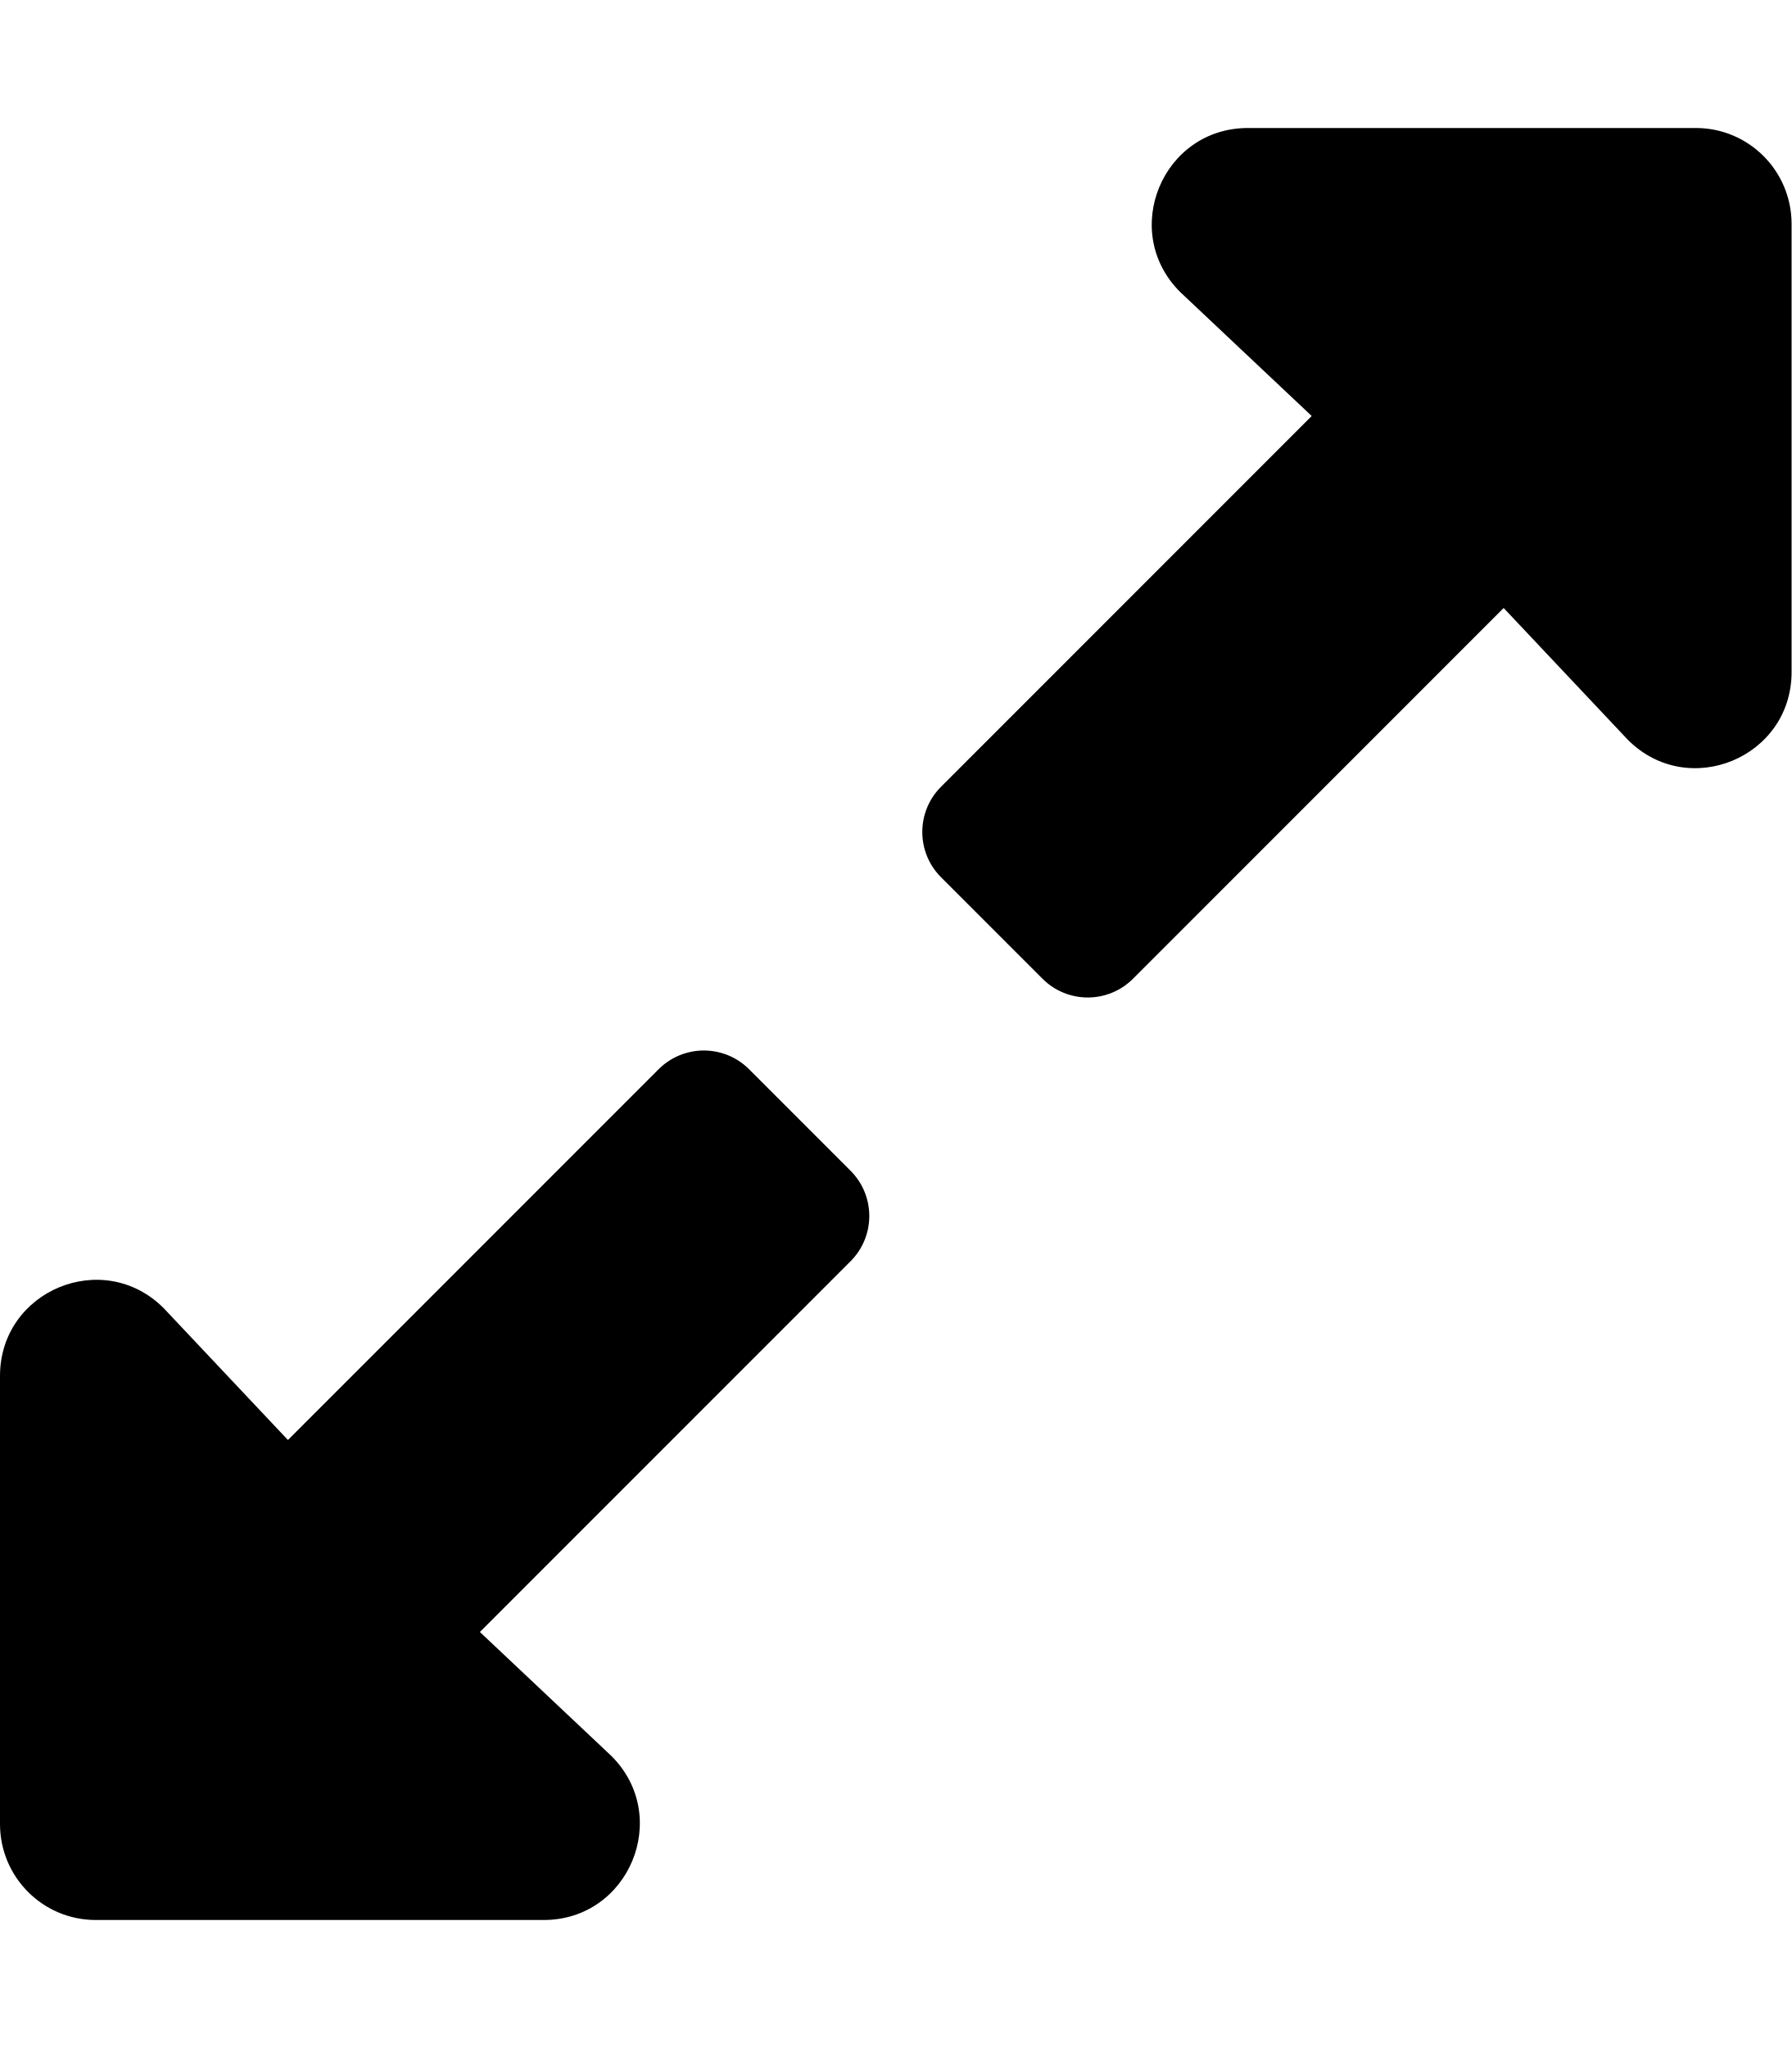
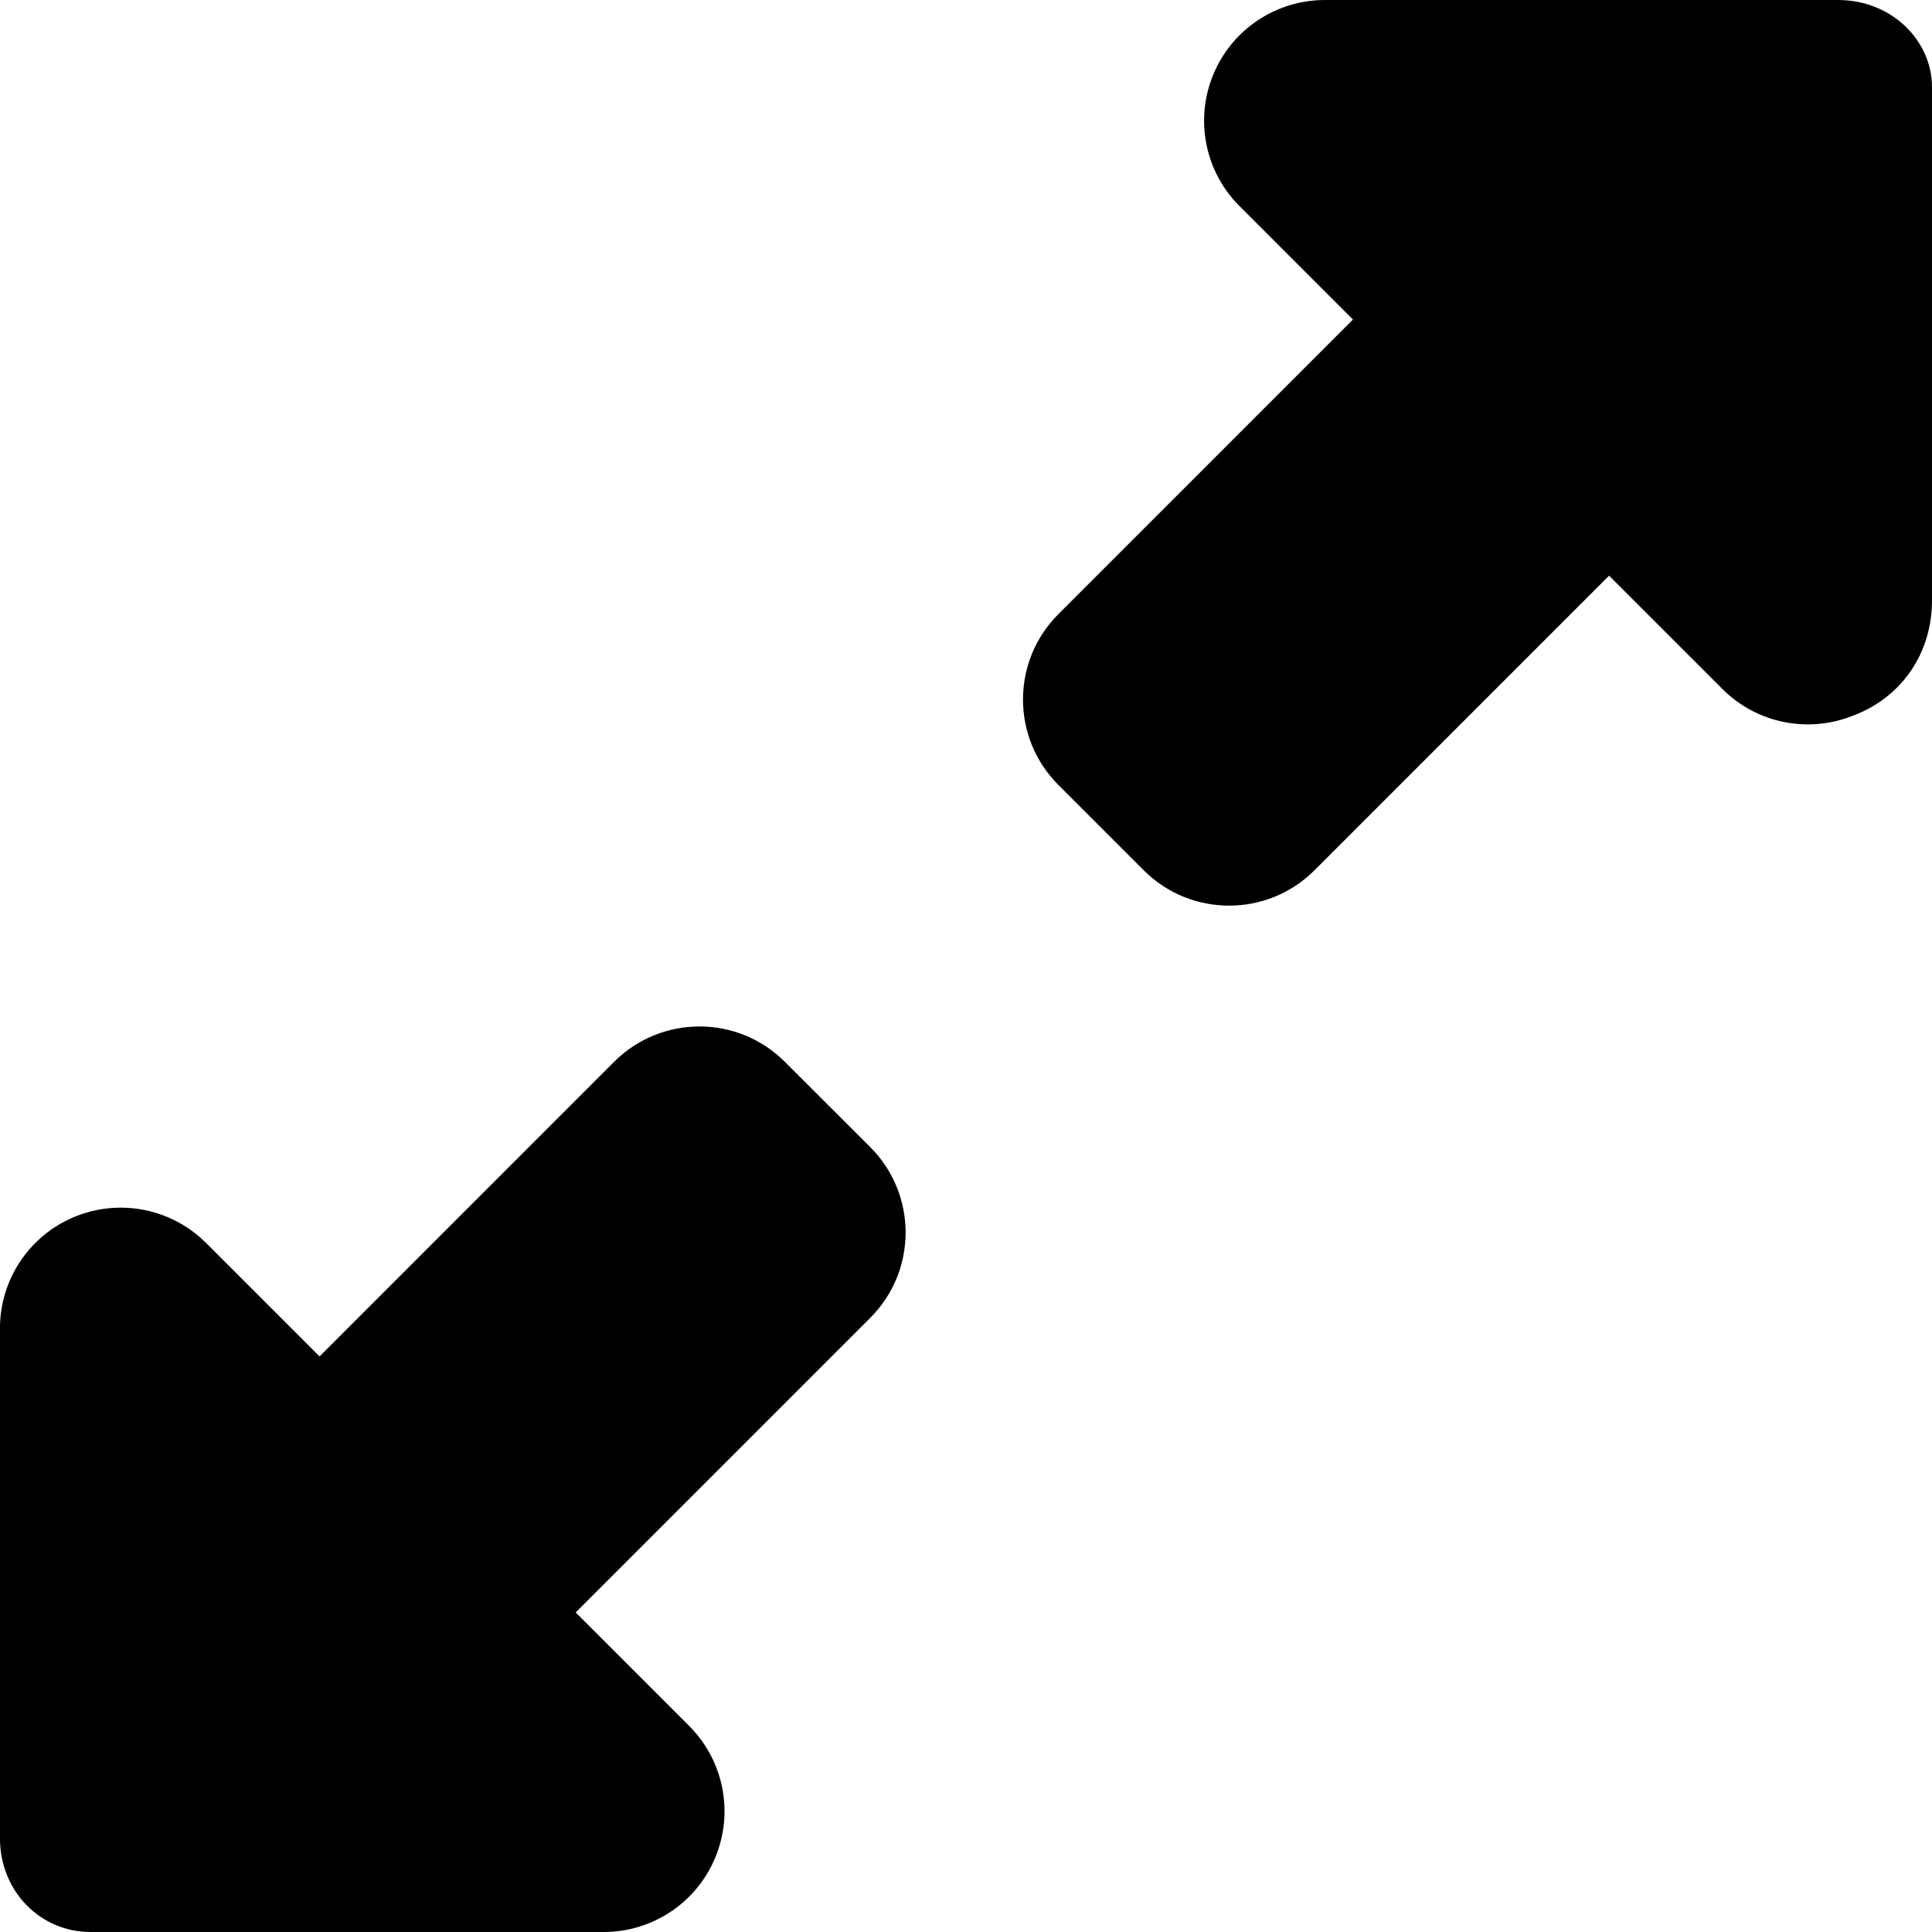
- <svg xmlns="http://www.w3.org/2000/svg" viewBox="0 0 448 512">
-   <path d="M212.686 315.314L120 408l32.922 31.029c15.12 15.12 4.412 40.971-16.97 40.971h-112C10.697 480 0 469.255 0 456V344c0-21.382 25.803-32.09 40.922-16.971L72 360l92.686-92.686c6.248-6.248 16.379-6.248 22.627 0l25.373 25.373c6.249 6.248 6.249 16.378 0 22.627zm22.628-118.628L328 104l-32.922-31.029C279.958 57.851 290.666 32 312.048 32h112C437.303 32 448 42.745 448 56v112c0 21.382-25.803 32.09-40.922 16.971L376 152l-92.686 92.686c-6.248 6.248-16.379 6.248-22.627 0l-25.373-25.373c-6.249-6.248-6.249-16.378 0-22.627z" />
+ <svg xmlns="http://www.w3.org/2000/svg" viewBox="0 0 512 512">
+   <path d="M208 281.4c-12.5-12.5-32.76-12.5-45.26-.002l-78.06 78.07l-30.06-30.06c-6.125-6.125-14.31-9.367-22.63-9.367c-4.125 0-8.279 .789-12.25 2.43c-11.97 4.953-19.75 16.62-19.75 29.56v135.1C.001 501.3 10.75 512 24 512h136c12.94 0 24.63-7.797 29.56-19.75c4.969-11.97 2.219-25.72-6.938-34.87l-30.06-30.06l78.06-78.07c12.5-12.49 12.5-32.75 .002-45.25L208 281.4zM487.1 0h-136c-12.94 0-24.63 7.797-29.56 19.75c-4.969 11.97-2.219 25.72 6.938 34.87l30.06 30.06l-78.06 78.07c-12.5 12.5-12.5 32.76 0 45.26l22.62 22.62c12.5 12.5 32.76 12.5 45.26 0l78.06-78.07l30.06 30.06c9.156 9.141 22.87 11.84 34.87 6.937C504.2 184.6 512 172.9 512 159.1V23.1C512 10.74 501.3 0 487.1 0z" />
</svg>
